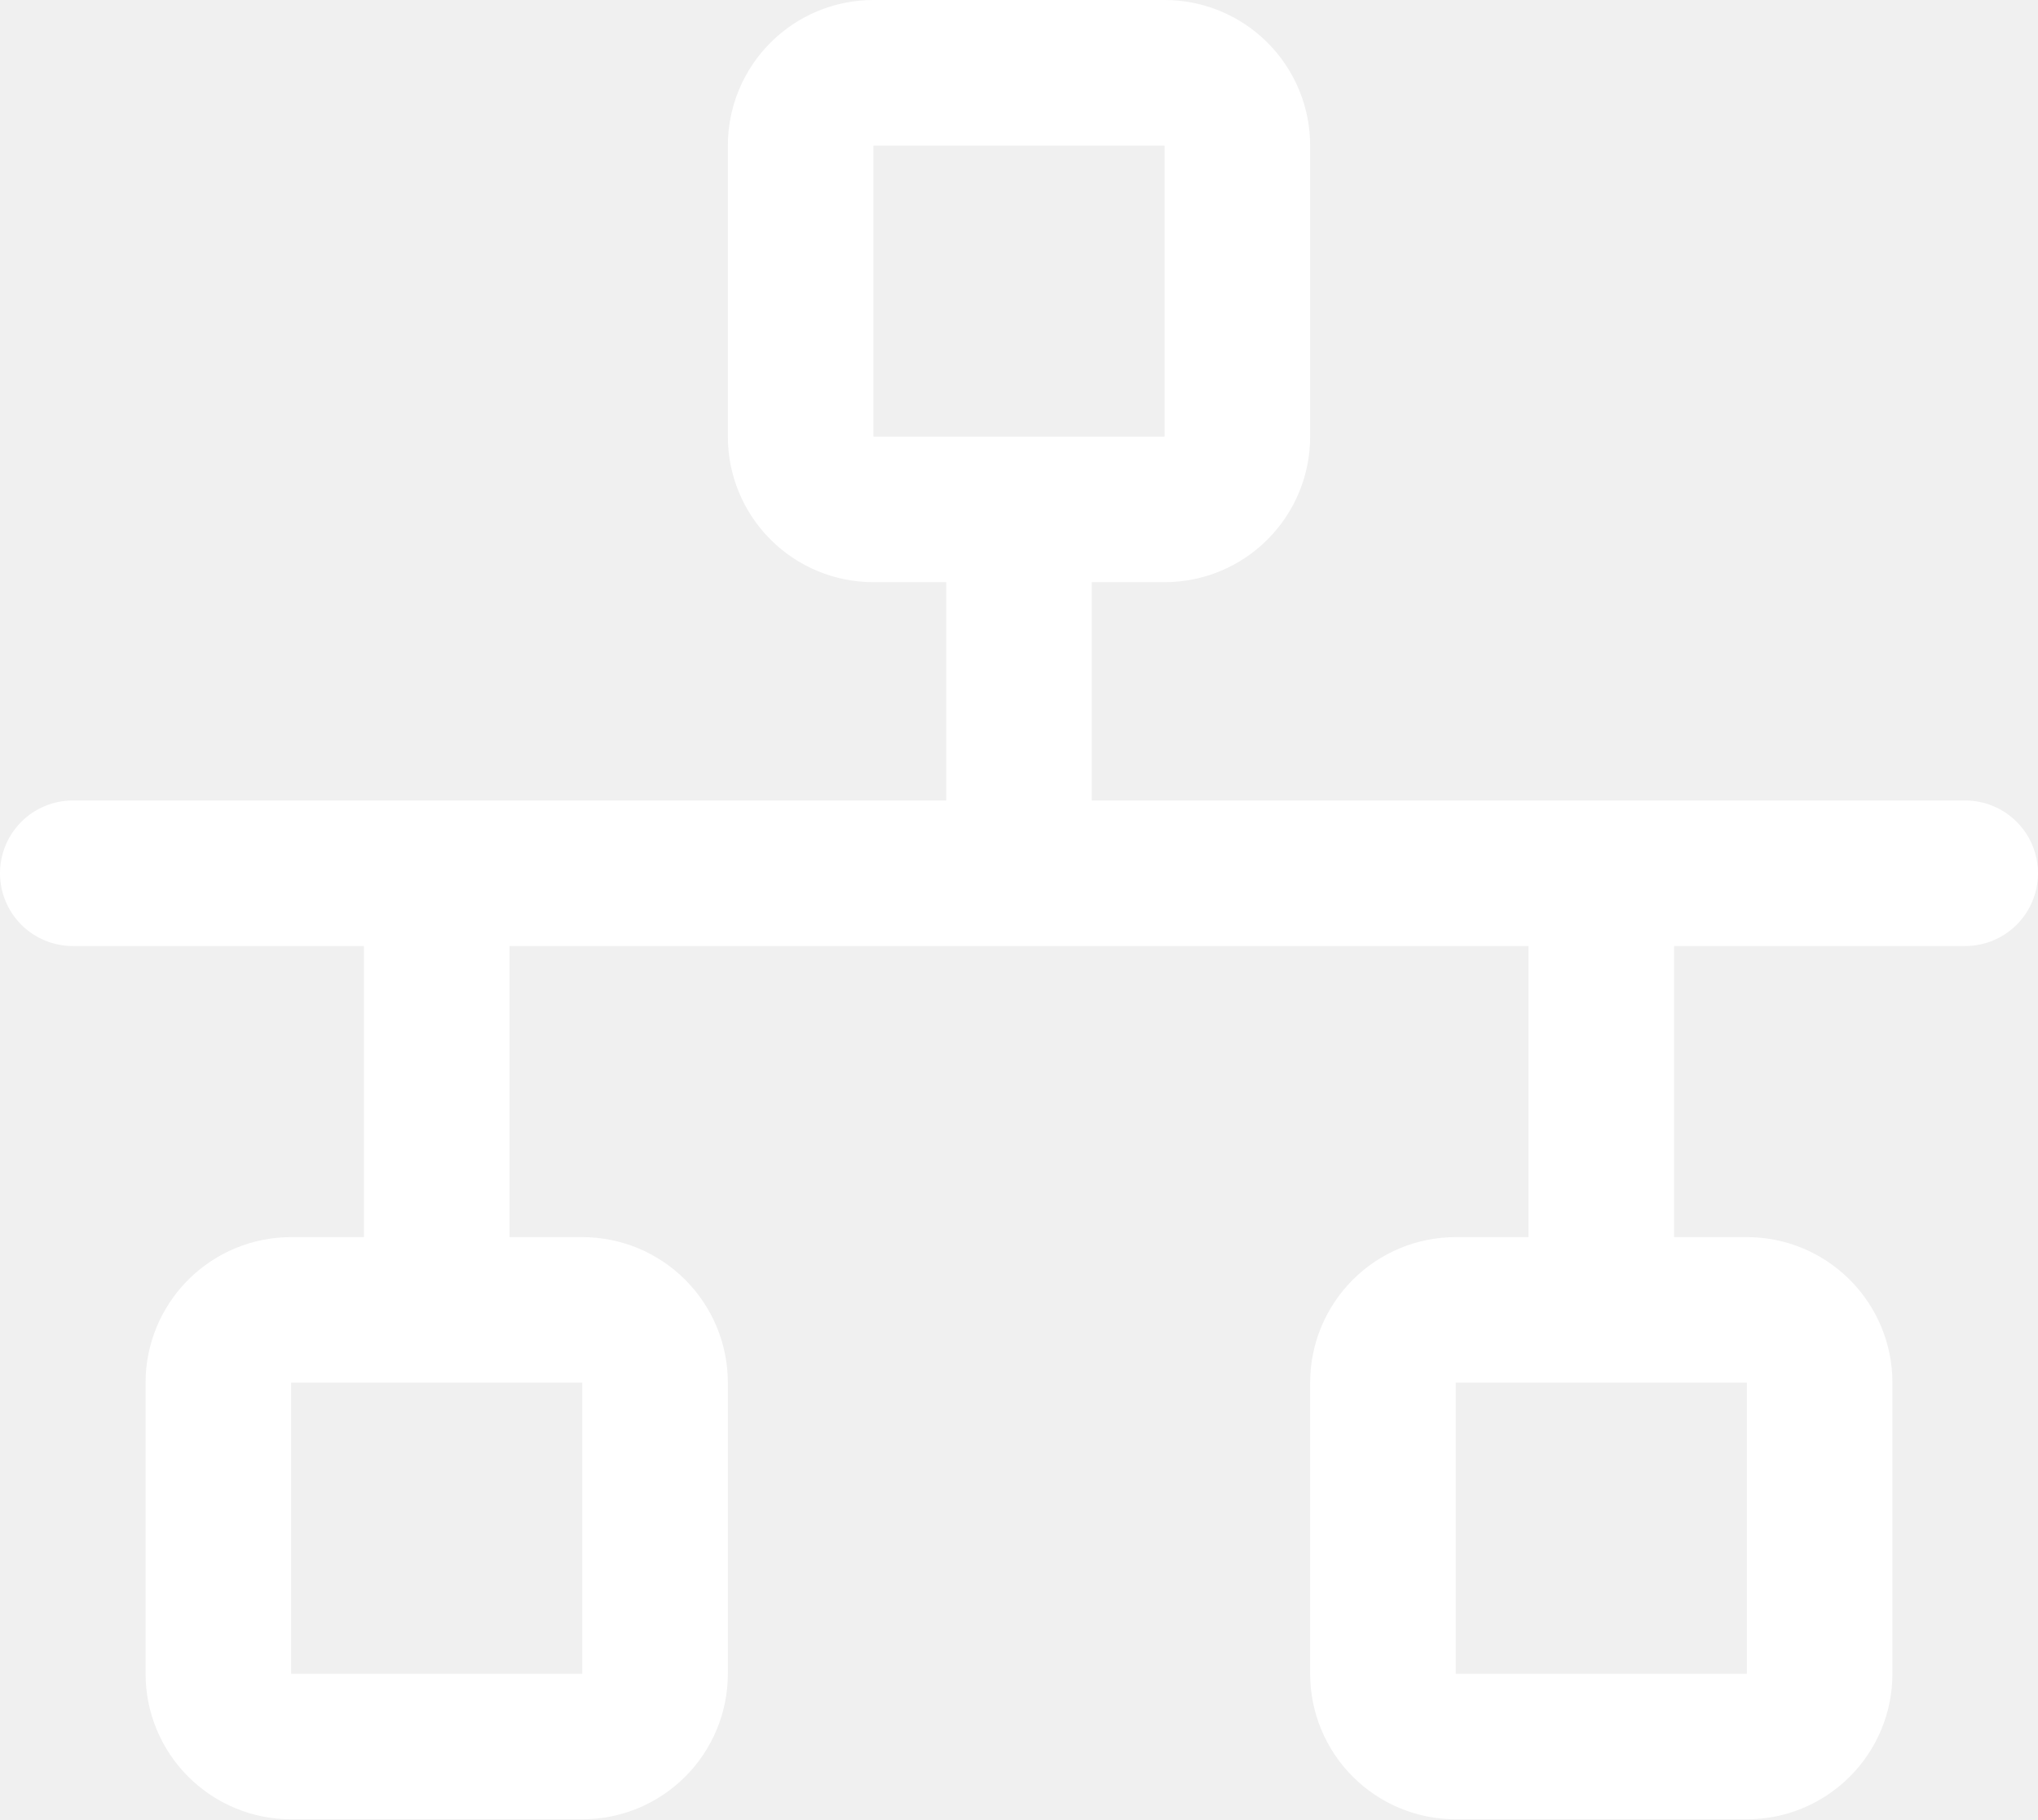
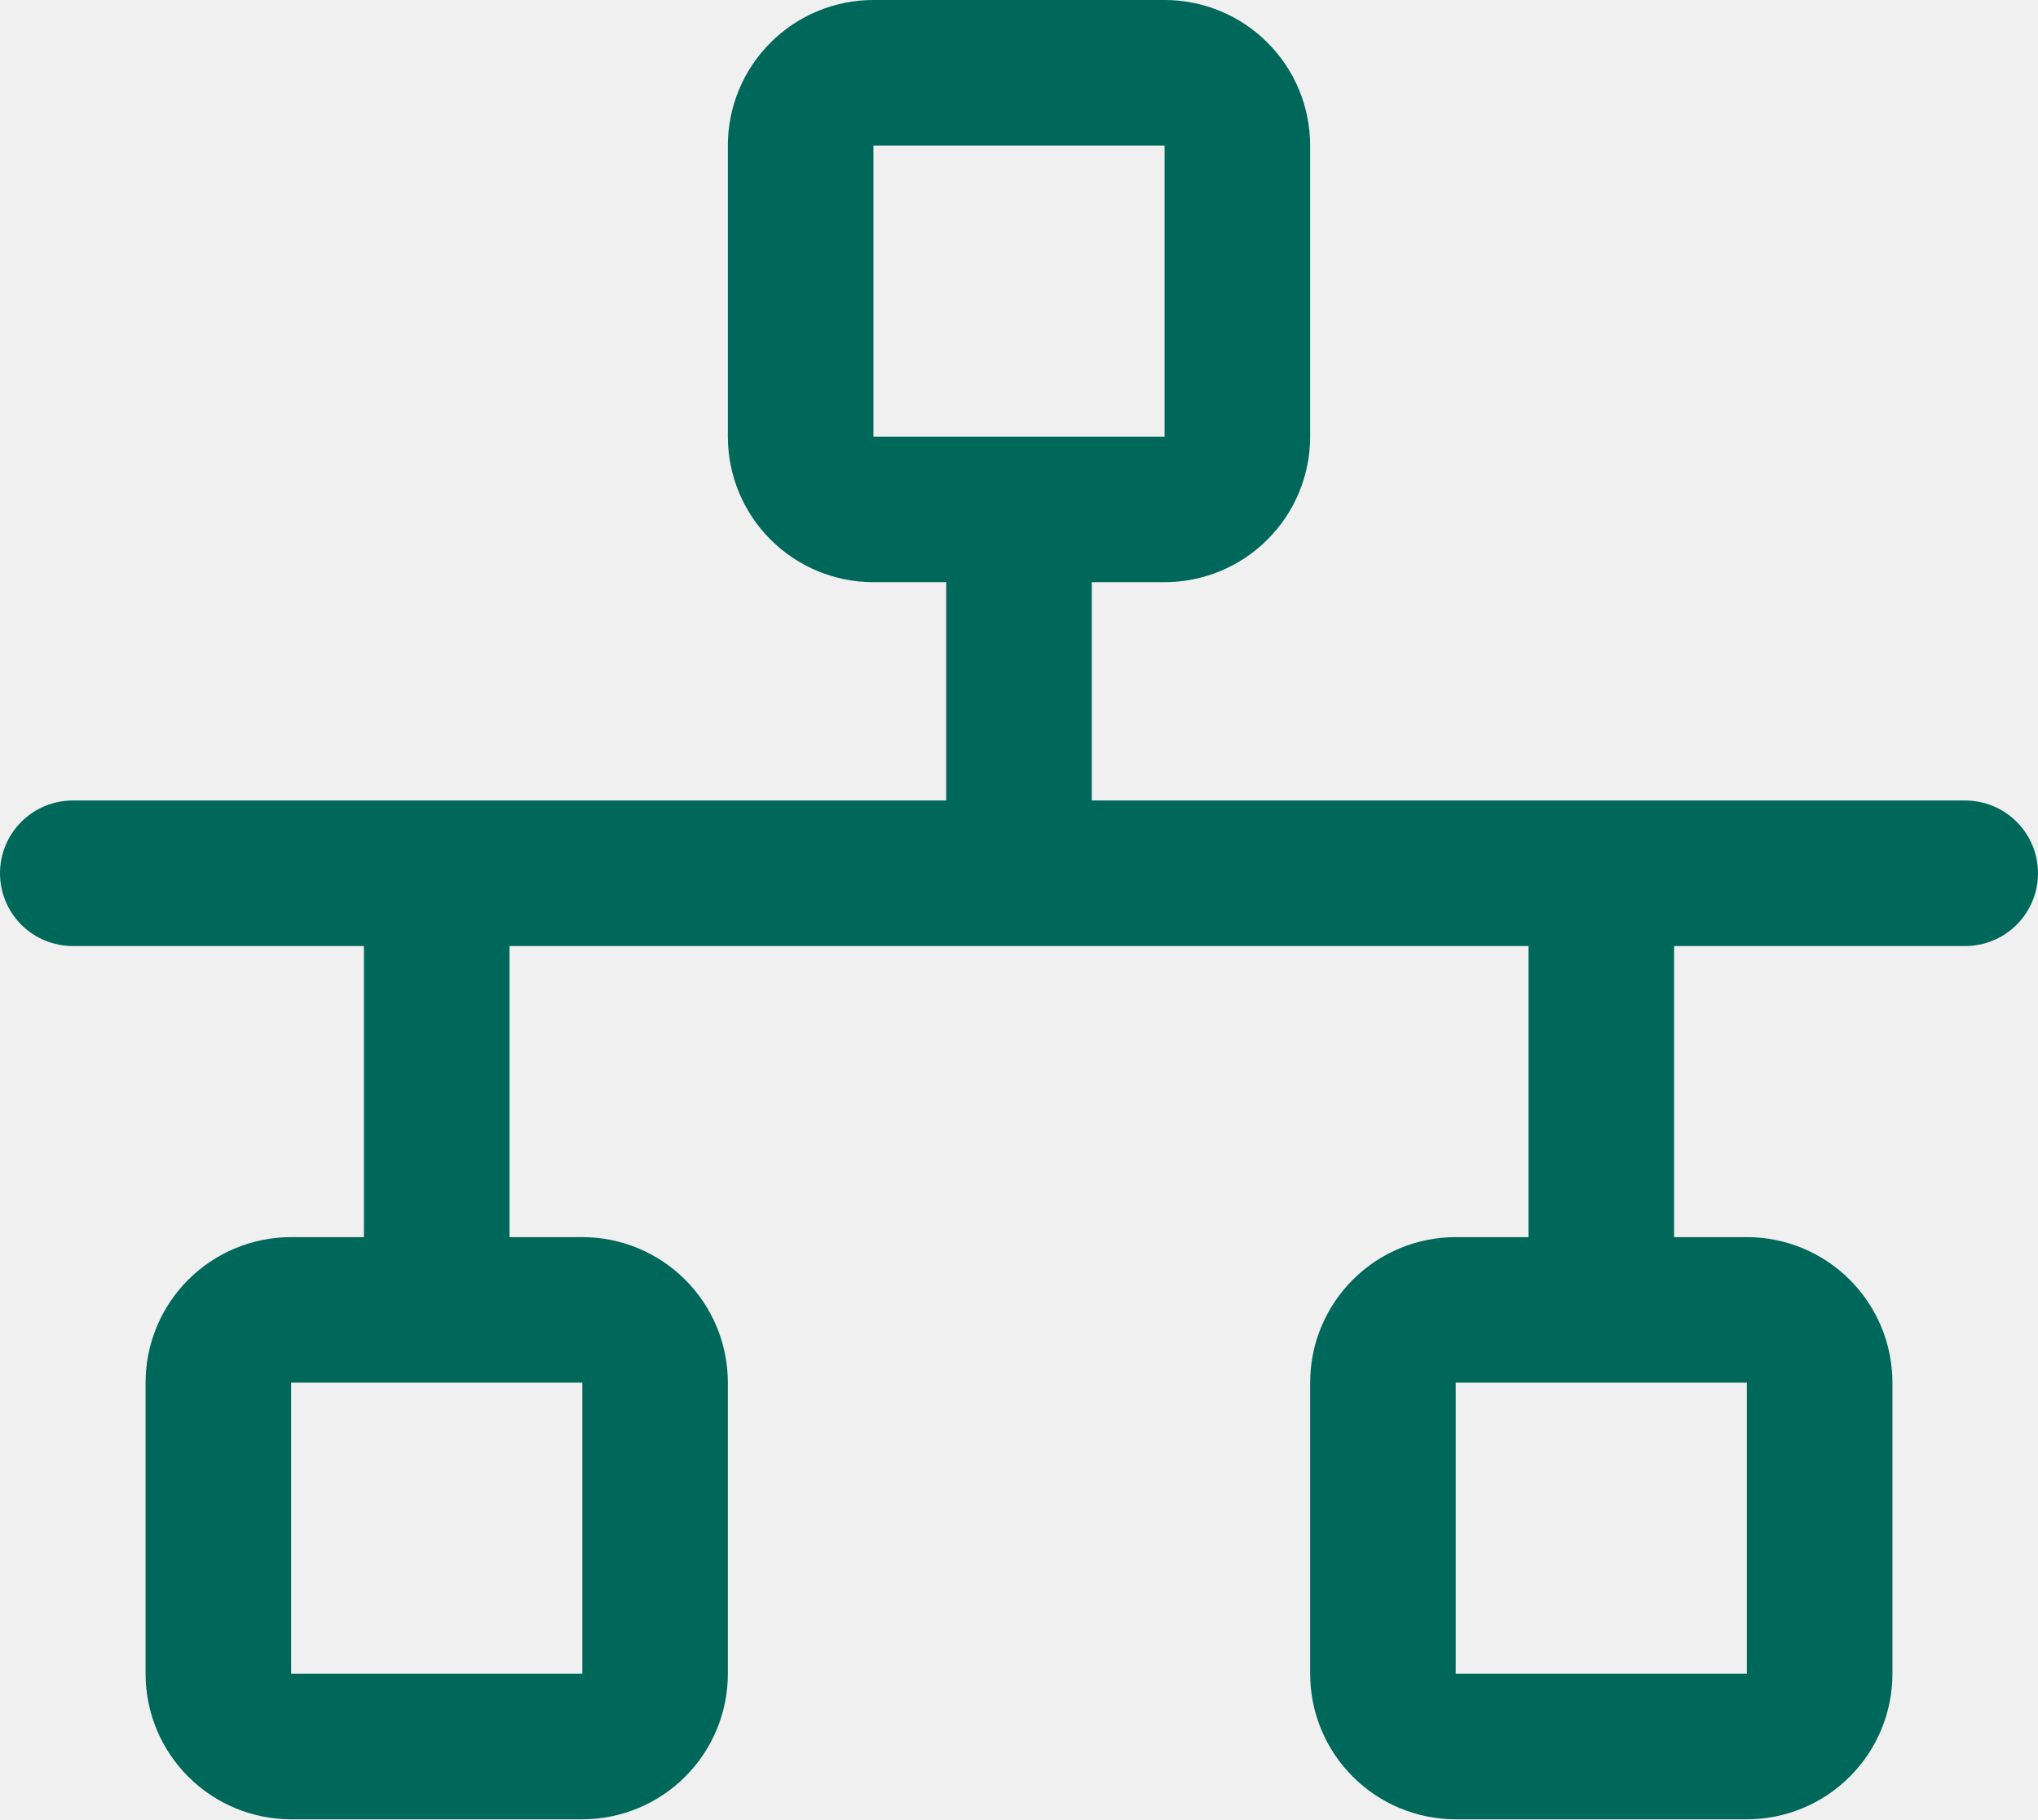
<svg xmlns="http://www.w3.org/2000/svg" width="56" height="50" viewBox="0 0 56 50" fill="none">
-   <path d="M54 22H30V16H32C33.061 16 34.078 15.579 34.828 14.828C35.579 14.078 36 13.061 36 12V4C36 2.939 35.579 1.922 34.828 1.172C34.078 0.421 33.061 0 32 0H24C22.939 0 21.922 0.421 21.172 1.172C20.421 1.922 20 2.939 20 4V12C20 13.061 20.421 14.078 21.172 14.828C21.922 15.579 22.939 16 24 16H26V22H2C1.47 22 0.961 22.211 0.586 22.586C0.211 22.961 0 23.47 0 24C0 24.53 0.211 25.039 0.586 25.414C0.961 25.789 1.47 26 2 26H10V34H8C6.939 34 5.922 34.421 5.172 35.172C4.421 35.922 4 36.939 4 38V46C4 47.061 4.421 48.078 5.172 48.828C5.922 49.579 6.939 50 8 50H16C17.061 50 18.078 49.579 18.828 48.828C19.579 48.078 20 47.061 20 46V38C20 36.939 19.579 35.922 18.828 35.172C18.078 34.421 17.061 34 16 34H14V26H42V34H40C38.939 34 37.922 34.421 37.172 35.172C36.421 35.922 36 36.939 36 38V46C36 47.061 36.421 48.078 37.172 48.828C37.922 49.579 38.939 50 40 50H48C49.061 50 50.078 49.579 50.828 48.828C51.579 48.078 52 47.061 52 46V38C52 36.939 51.579 35.922 50.828 35.172C50.078 34.421 49.061 34 48 34H46V26H54C54.53 26 55.039 25.789 55.414 25.414C55.789 25.039 56 24.53 56 24C56 23.47 55.789 22.961 55.414 22.586C55.039 22.211 54.53 22 54 22ZM24 4H32V12H24V4ZM16 46H8V38H16V46ZM48 46H40V38H48V46Z" fill="white" />
+   <path d="M54 22H30V16H32C33.061 16 34.078 15.579 34.828 14.828C35.579 14.078 36 13.061 36 12V4C36 2.939 35.579 1.922 34.828 1.172C34.078 0.421 33.061 0 32 0H24C22.939 0 21.922 0.421 21.172 1.172C20.421 1.922 20 2.939 20 4V12C20 13.061 20.421 14.078 21.172 14.828C21.922 15.579 22.939 16 24 16H26V22H2C1.47 22 0.961 22.211 0.586 22.586C0.211 22.961 0 23.47 0 24C0 24.53 0.211 25.039 0.586 25.414C0.961 25.789 1.47 26 2 26H10V34H8C6.939 34 5.922 34.421 5.172 35.172C4.421 35.922 4 36.939 4 38V46C4 47.061 4.421 48.078 5.172 48.828C5.922 49.579 6.939 50 8 50H16C17.061 50 18.078 49.579 18.828 48.828C19.579 48.078 20 47.061 20 46V38C20 36.939 19.579 35.922 18.828 35.172C18.078 34.421 17.061 34 16 34H14V26H42V34H40C38.939 34 37.922 34.421 37.172 35.172C36.421 35.922 36 36.939 36 38V46C36 47.061 36.421 48.078 37.172 48.828C37.922 49.579 38.939 50 40 50H48C49.061 50 50.078 49.579 50.828 48.828C51.579 48.078 52 47.061 52 46V38C52 36.939 51.579 35.922 50.828 35.172C50.078 34.421 49.061 34 48 34H46V26H54C54.53 26 55.039 25.789 55.414 25.414C55.789 25.039 56 24.53 56 24C56 23.47 55.789 22.961 55.414 22.586C55.039 22.211 54.53 22 54 22ZM24 4H32V12H24V4ZM16 46H8V38H16V46ZM48 46H40V38H48V46Z" fill="#00675B" />
</svg>
